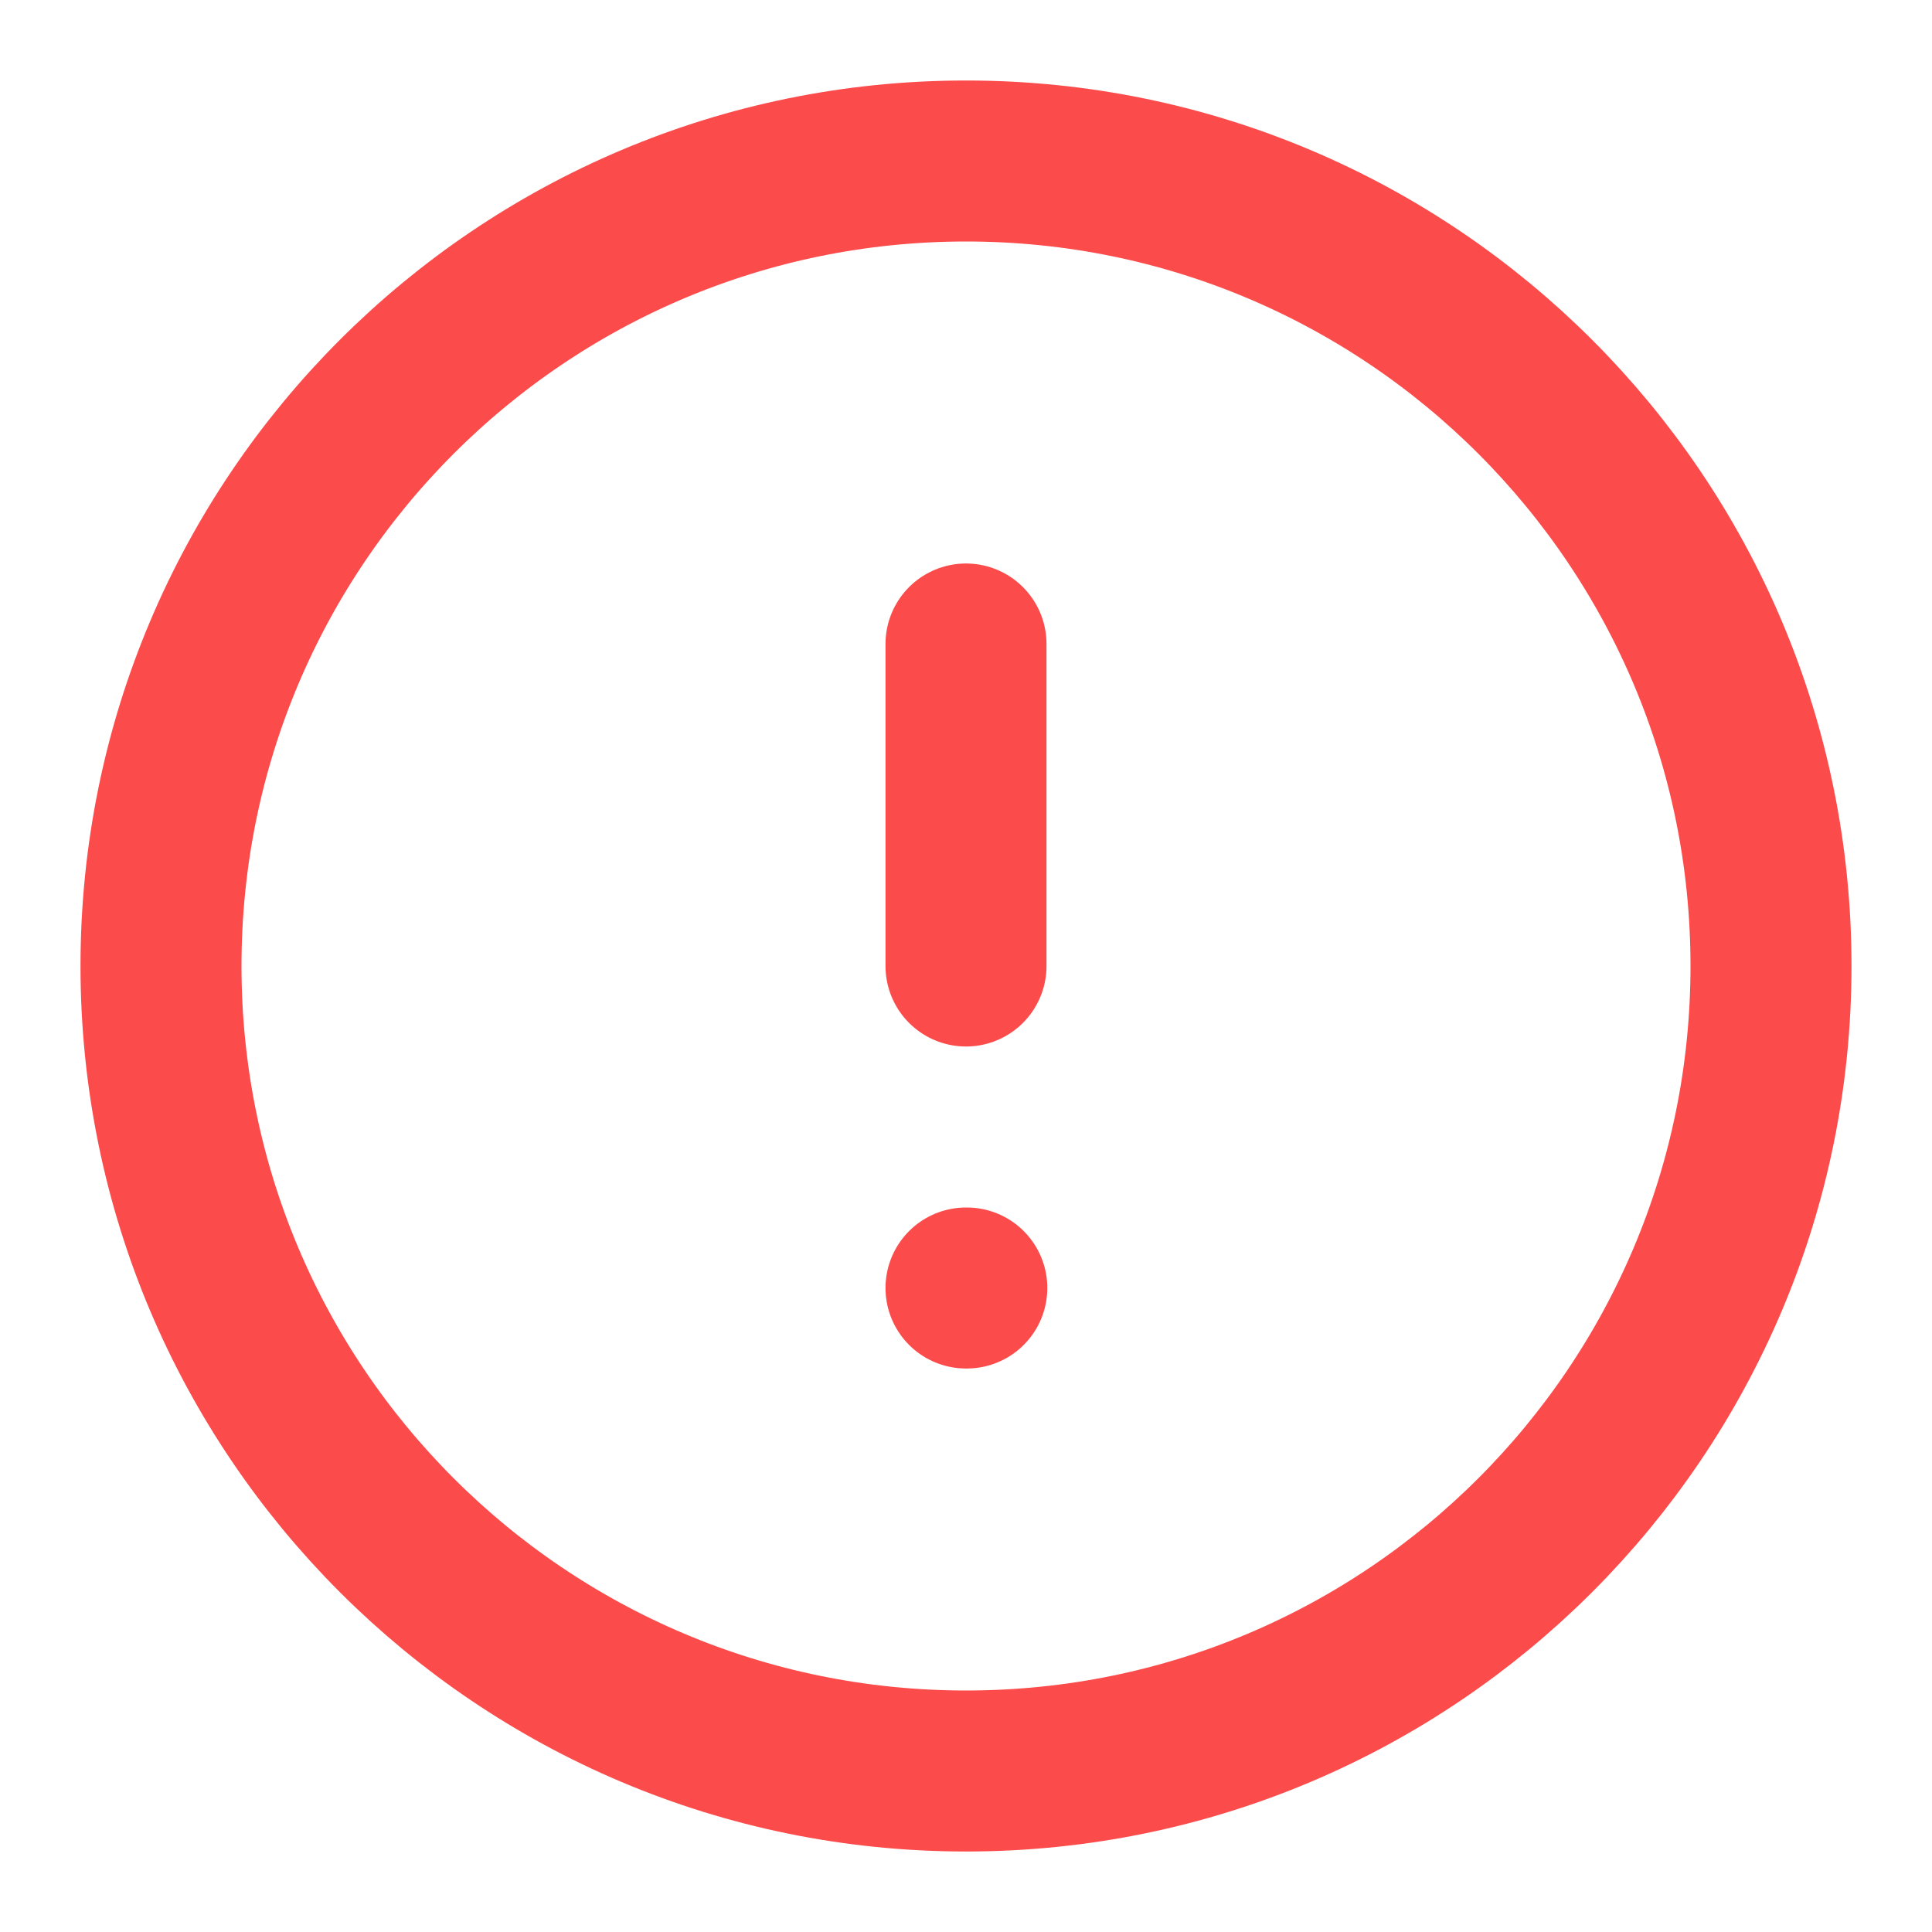
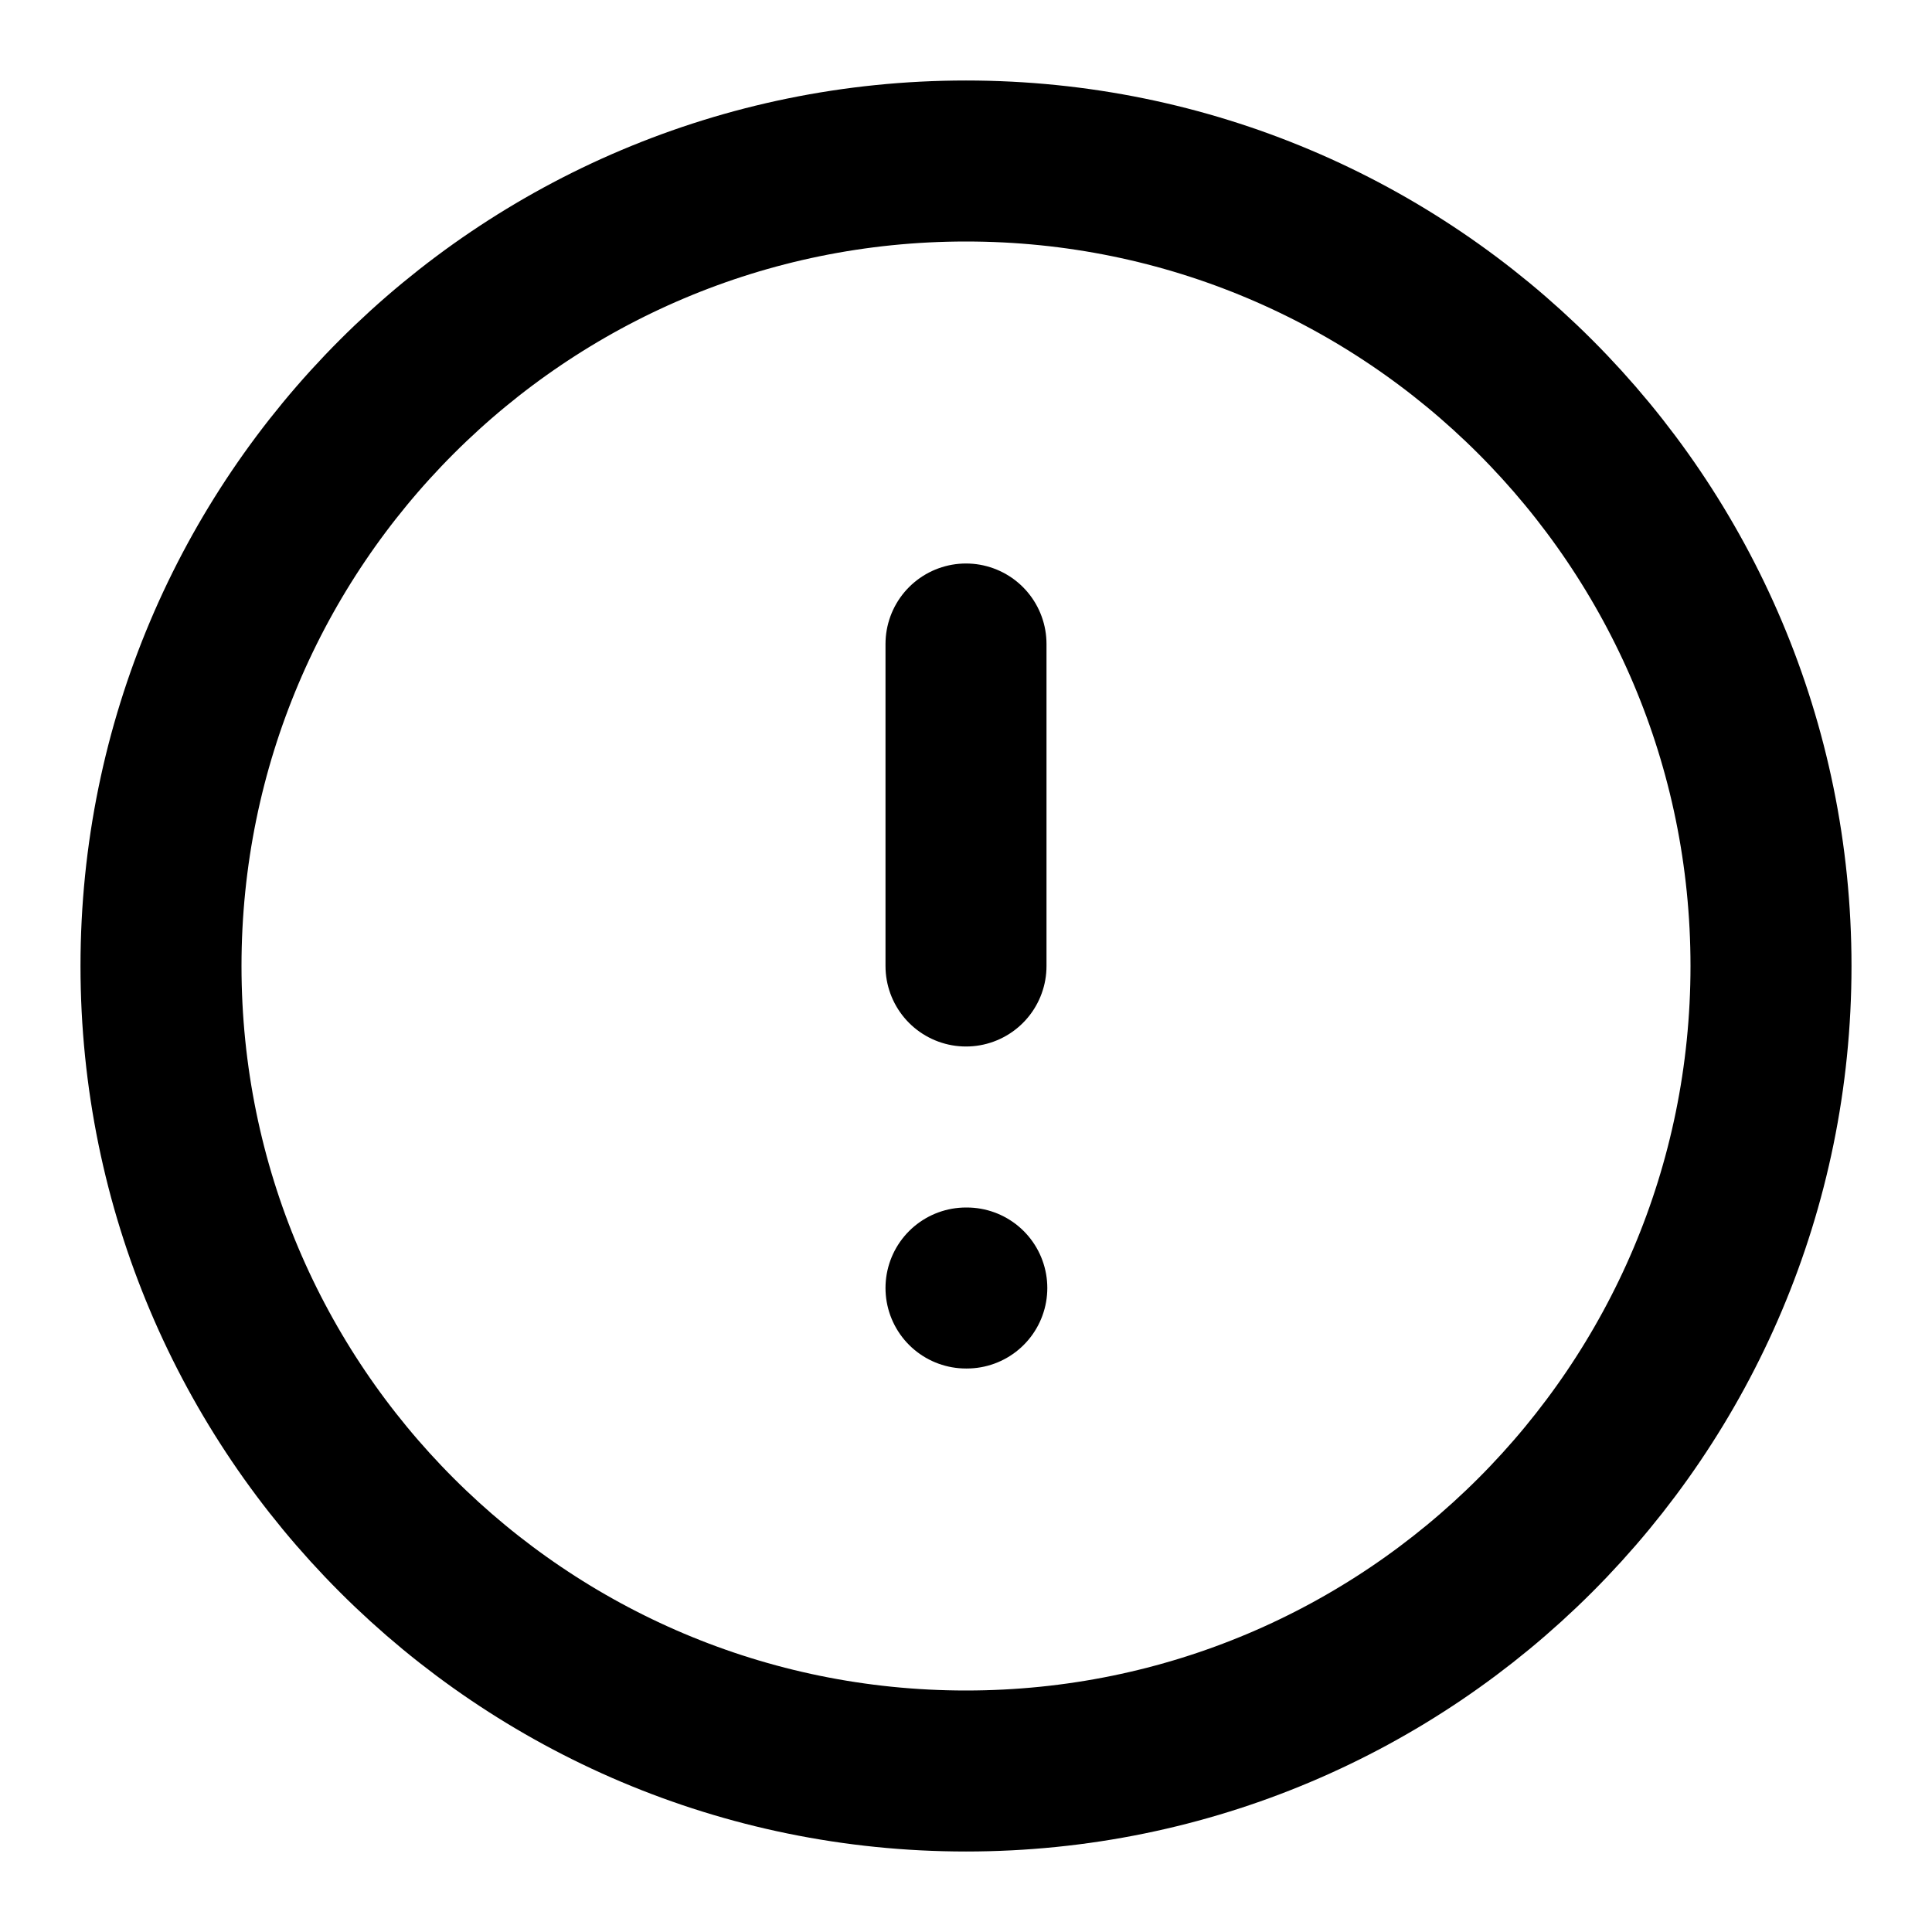
- <svg xmlns="http://www.w3.org/2000/svg" width="24" height="24" viewBox="0 0 24 24" fill="none">
-   <path d="M12 22C17.523 22 22 17.523 22 12C22 6.477 17.523 2 12 2C6.477 2 2 6.477 2 12C2 17.523 6.477 22 12 22Z" stroke="#FC4B4B" stroke-width="2" stroke-linecap="round" stroke-linejoin="round" />
-   <path d="M12 8V12" stroke="#FC4B4B" stroke-width="2" stroke-linecap="round" stroke-linejoin="round" />
-   <path d="M12 16H12.01" stroke="#FC4B4B" stroke-width="2" stroke-linecap="round" stroke-linejoin="round" />
+ <svg xmlns="http://www.w3.org/2000/svg" viewBox="0 0 24 24" fill="none">
+   <path d="M12 22C17.523 22 22 17.523 22 12C22 6.477 17.523 2 12 2C6.477 2 2 6.477 2 12C2 17.523 6.477 22 12 22Z" stroke="currentColor" stroke-width="2" stroke-linecap="round" stroke-linejoin="round" />
+   <path d="M12 8V12" stroke="currentColor" stroke-width="2" stroke-linecap="round" stroke-linejoin="round" />
+   <path d="M12 16H12.01" stroke="currentColor" stroke-width="2" stroke-linecap="round" stroke-linejoin="round" />
</svg>
